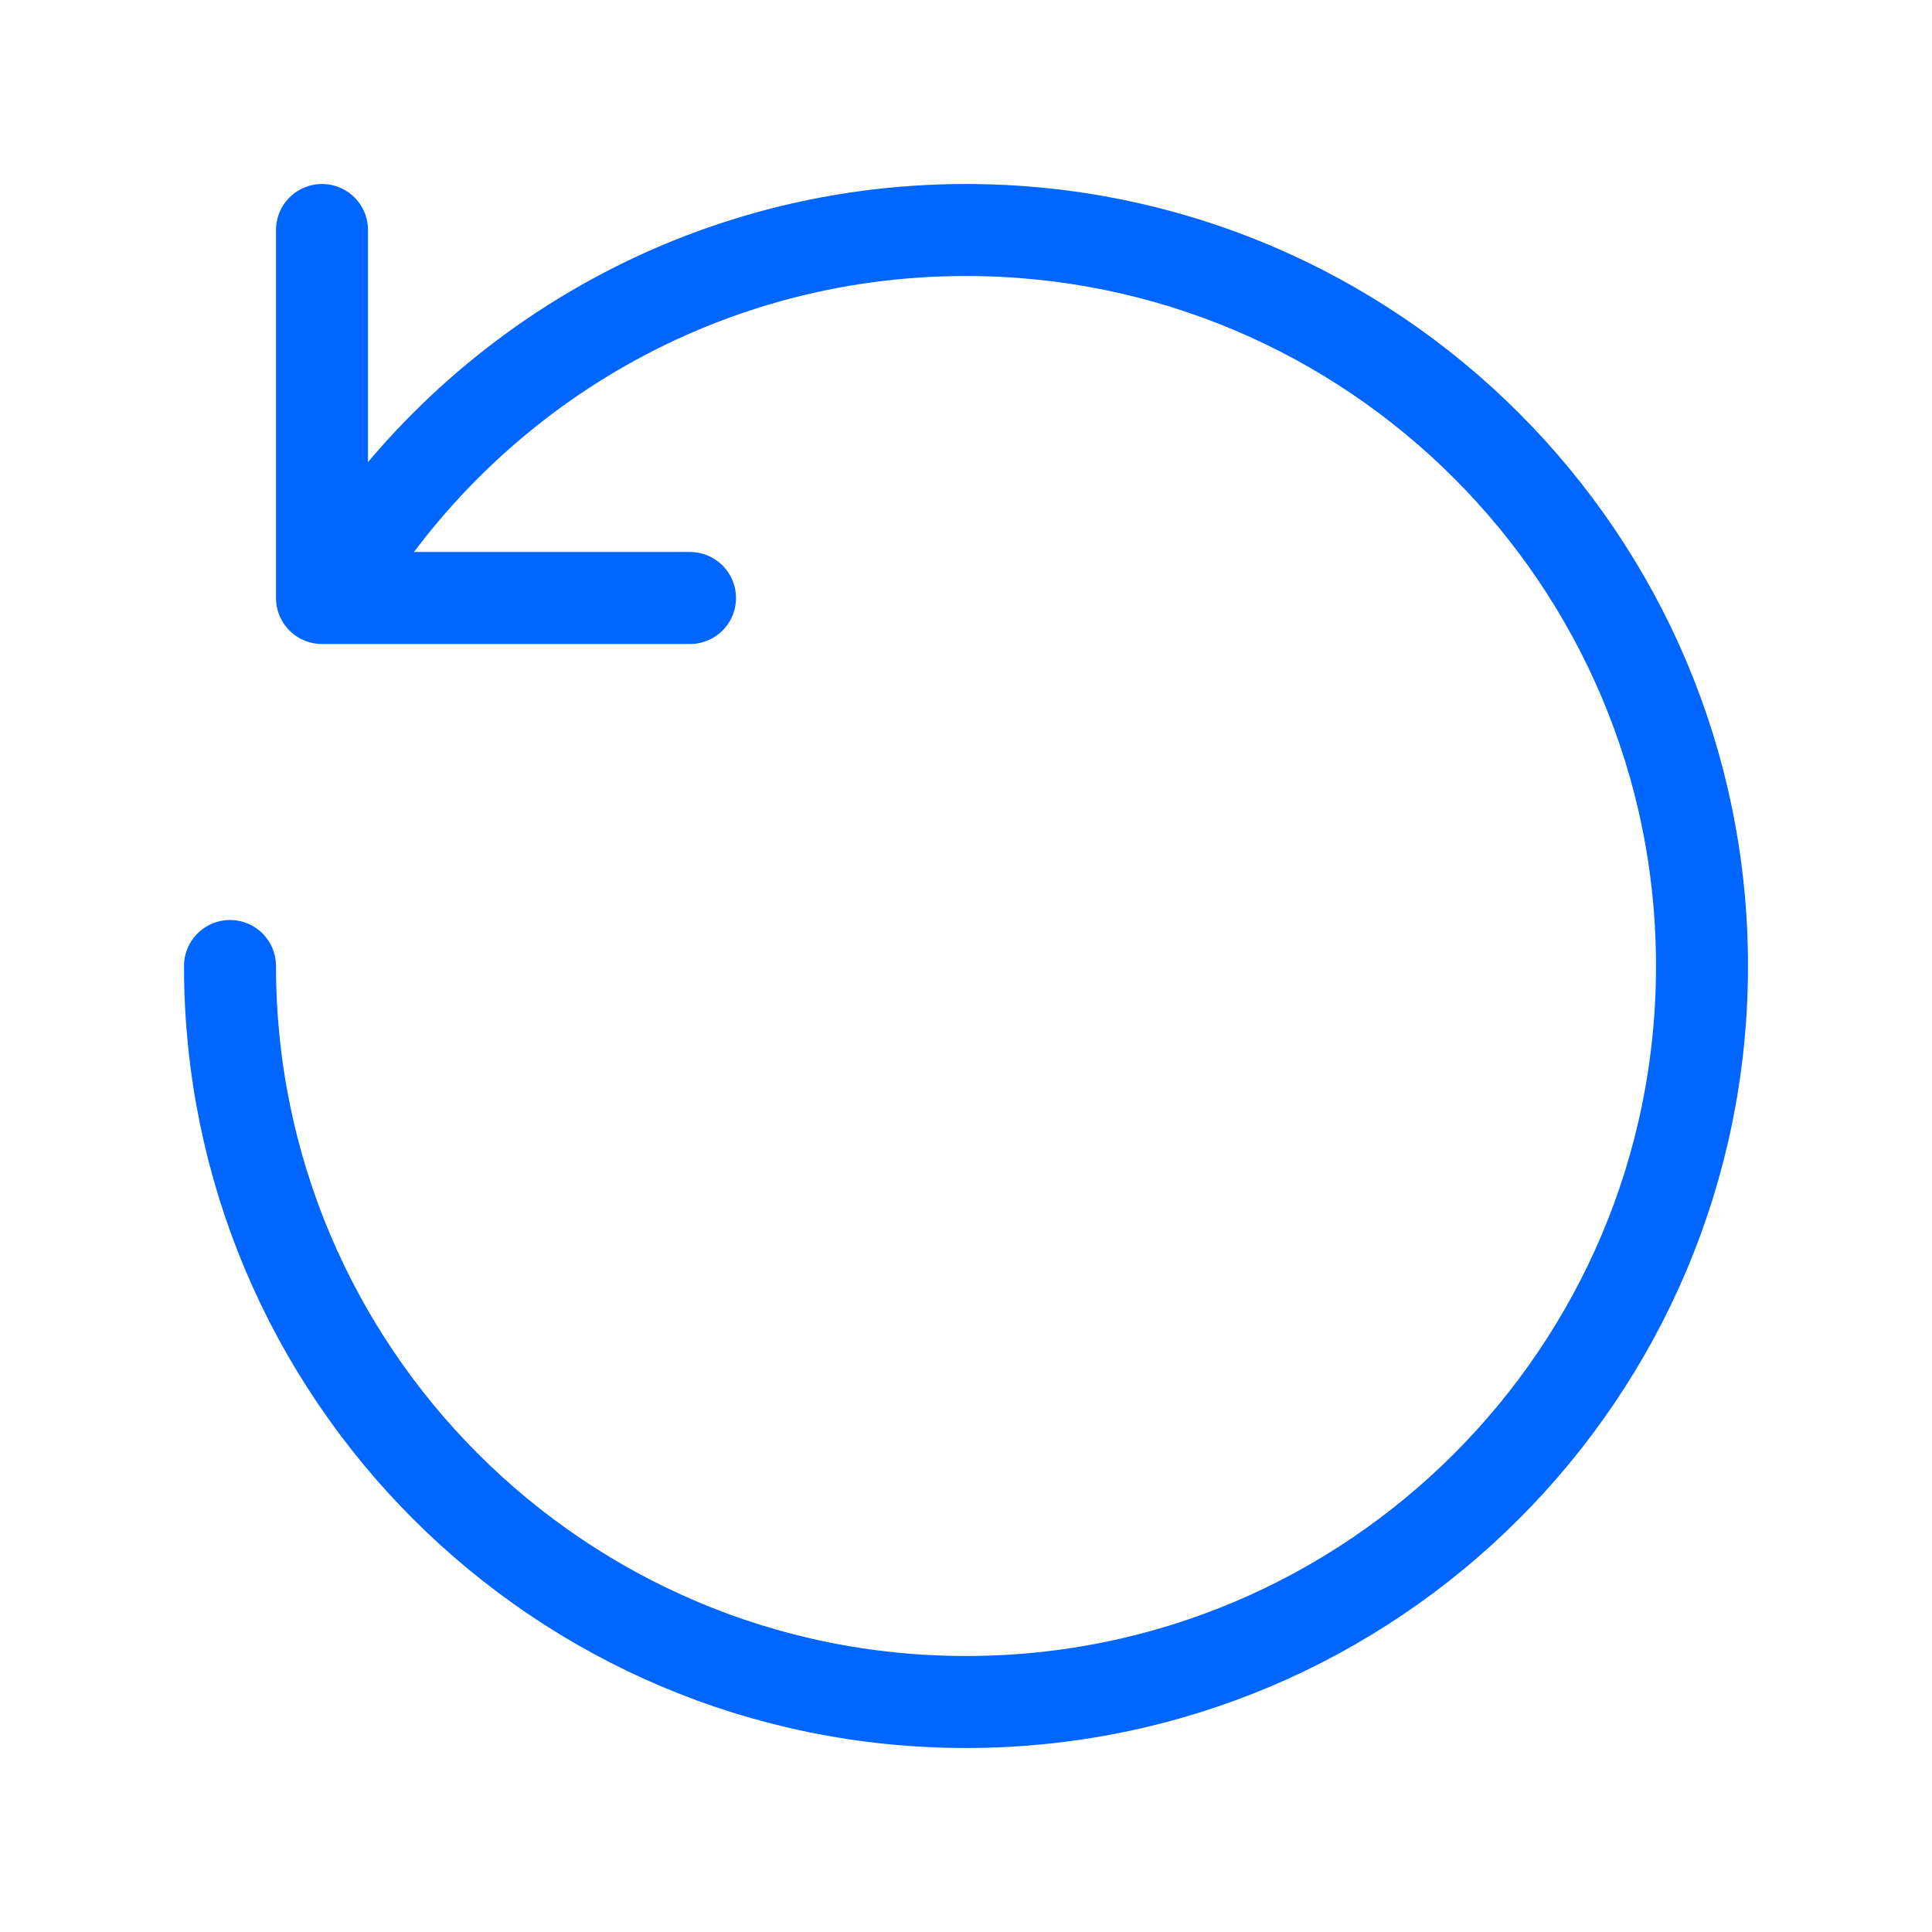
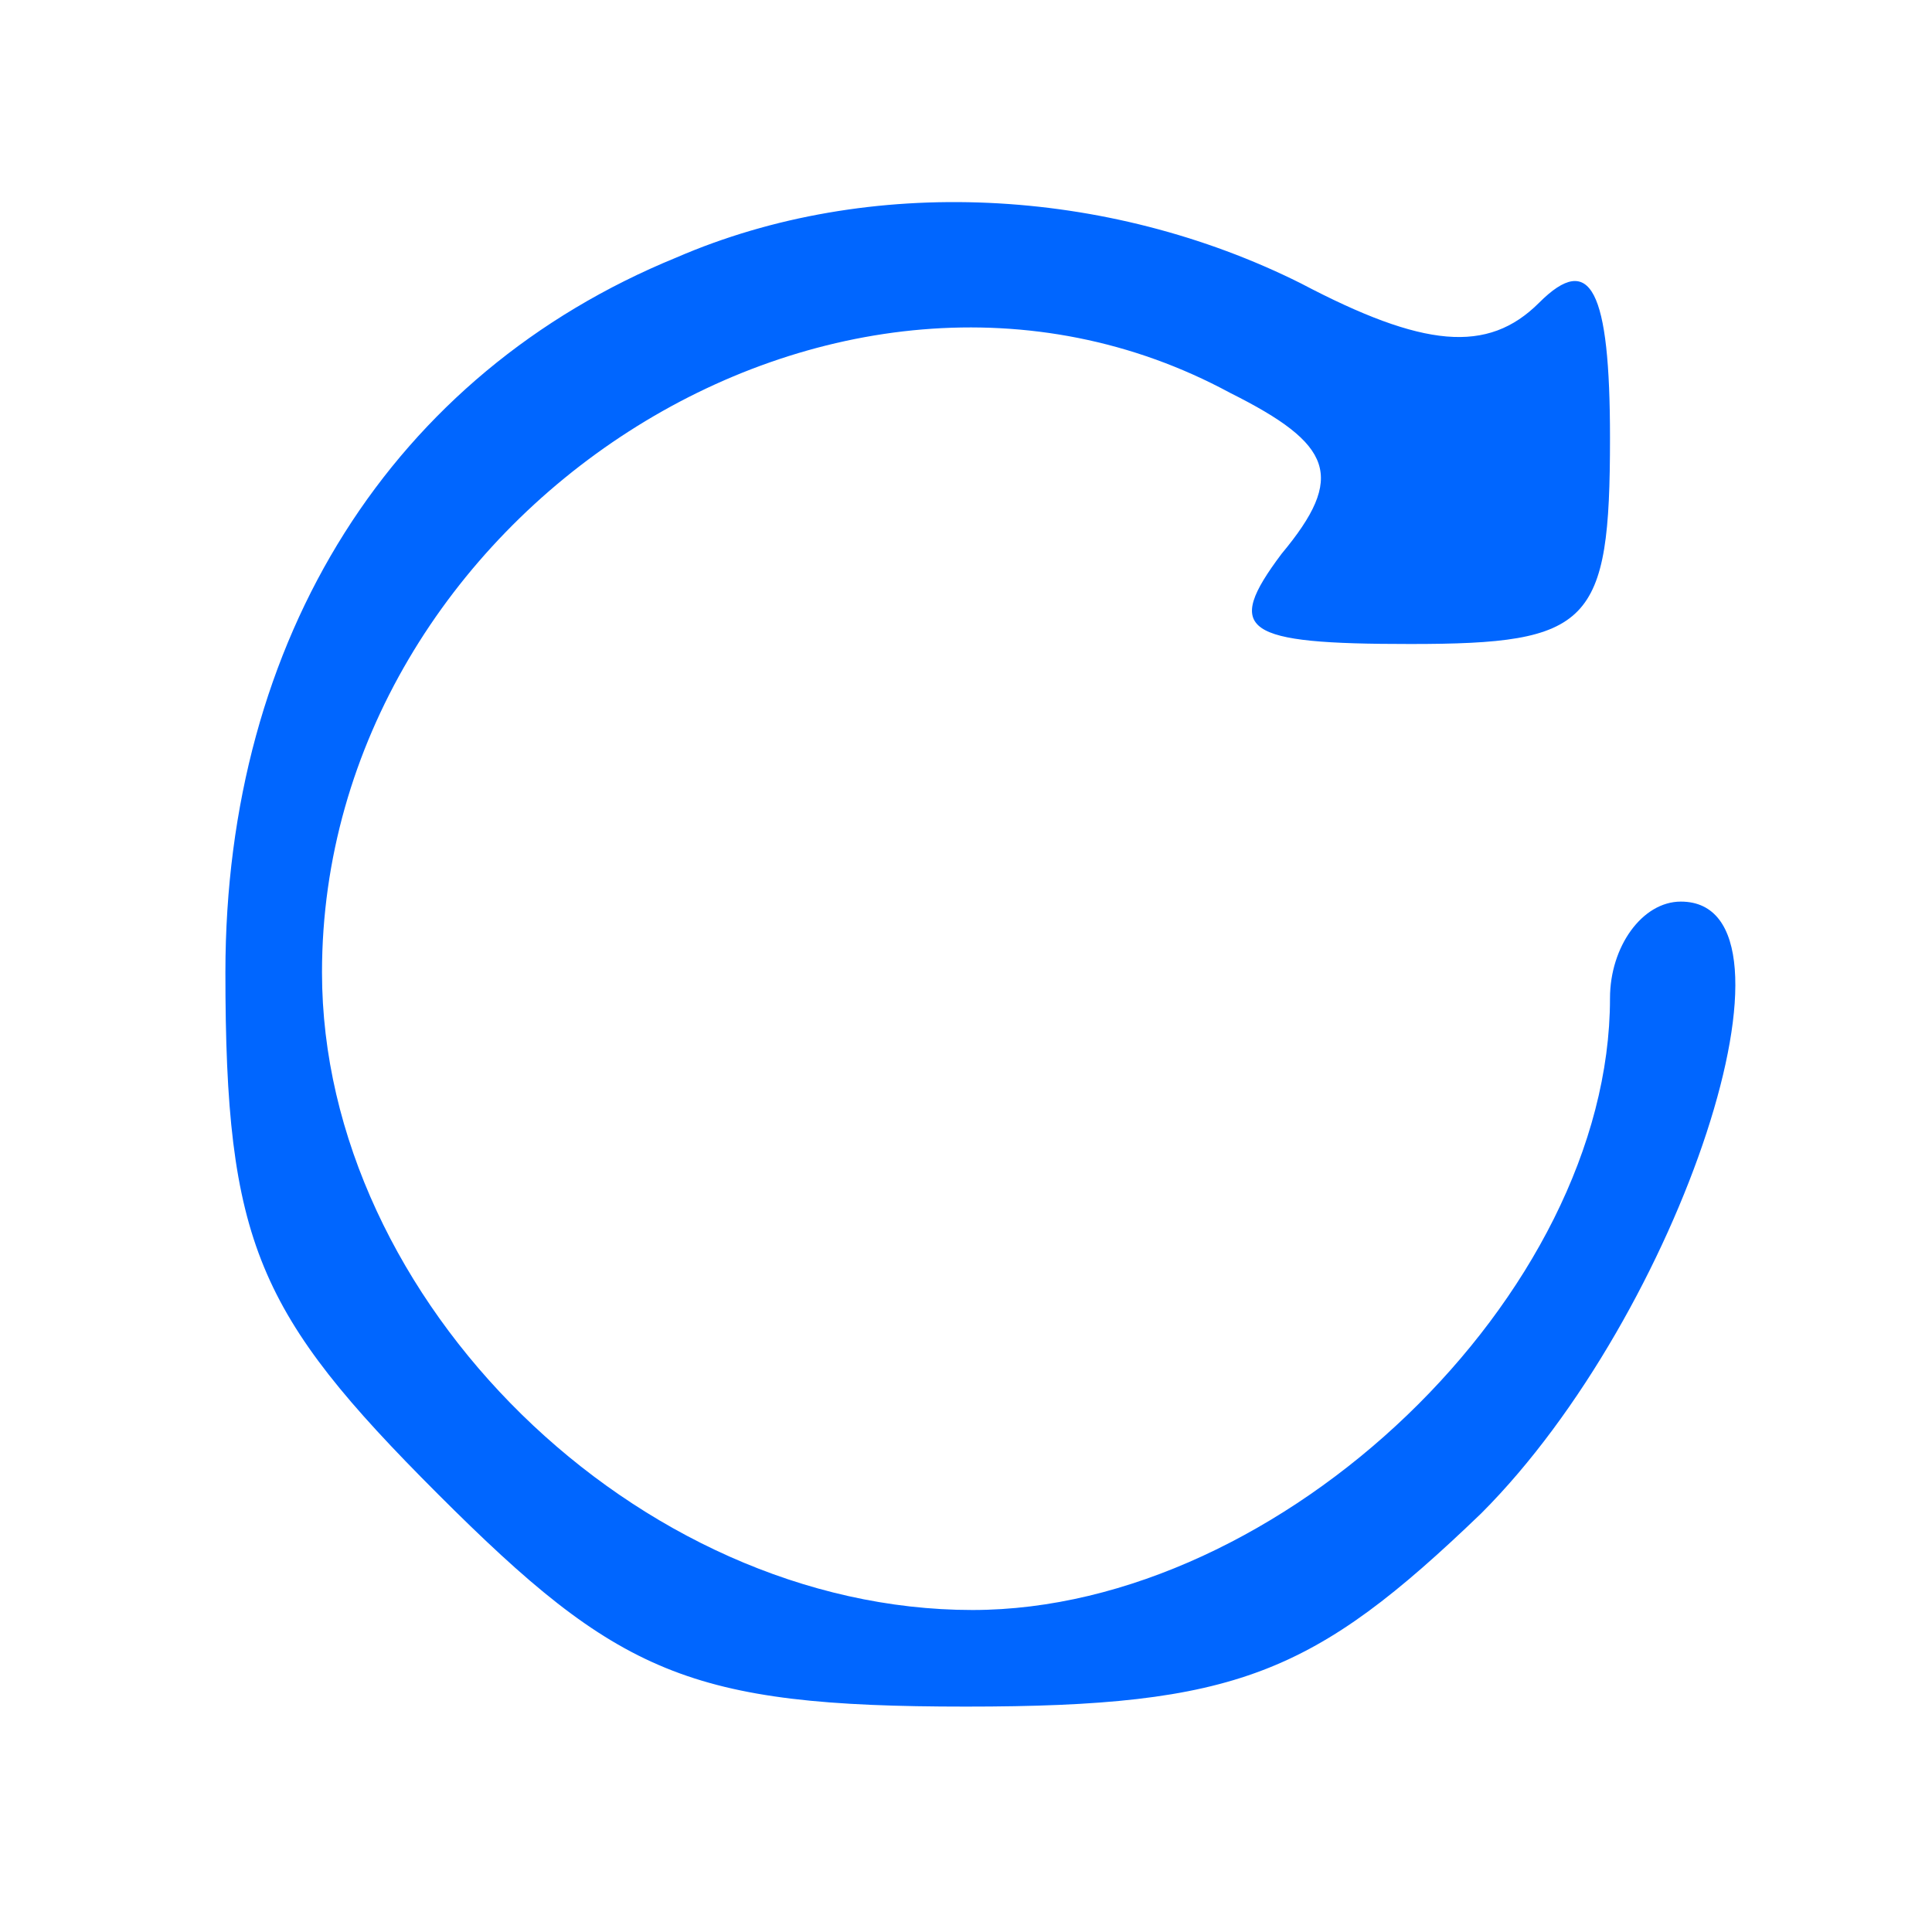
- <svg xmlns="http://www.w3.org/2000/svg" fill="#0066FF" width="21px" height="21px" viewBox="0 0 21 21">
-   <g fill="none" fill-rule="evenodd" stroke="#0066FF" stroke-linecap="round" stroke-linejoin="round" transform="matrix(0 1 1 0 2.5 2.5)">
-     <path d="m3.987 1.078c-2.384 1.385-3.987 3.966-3.987 6.922 0 4.418 3.582 8 8 8s8-3.582 8-8-3.582-8-8-8" />
-     <path d="m4 1v4h-4" transform="matrix(1 0 0 -1 0 6)" />
+ <svg xmlns="http://www.w3.org/2000/svg" version="1.0" width="30pt" height="30pt" viewBox="0 0 30 30" preserveAspectRatio="xMidYMid meet">
+   <g transform="translate(0,30) scale(0.1,-0.1)" fill="#0066FF" stroke="none">
+     <path d="M105 260 c-44 -18 -70 -59 -70 -111 0 -42 5 -53 33 -81 28 -28 39 -33 82 -33 42 0 54 5 80 30 31 31 52 95 31 95 -6 0 -11 -7 -11 -15 0 -46 -51 -95 -99 -95 -52 0 -101 48 -101 99 0 71 80 123 141 90 16 -8 18 -13 8 -25 -9 -12 -6 -14 20 -14 28 0 31 3 31 32 0 23 -3 29 -11 21 -8 -8 -18 -7 -37 3 -30 15 -67 17 -97 4z" />
  </g>
</svg>
